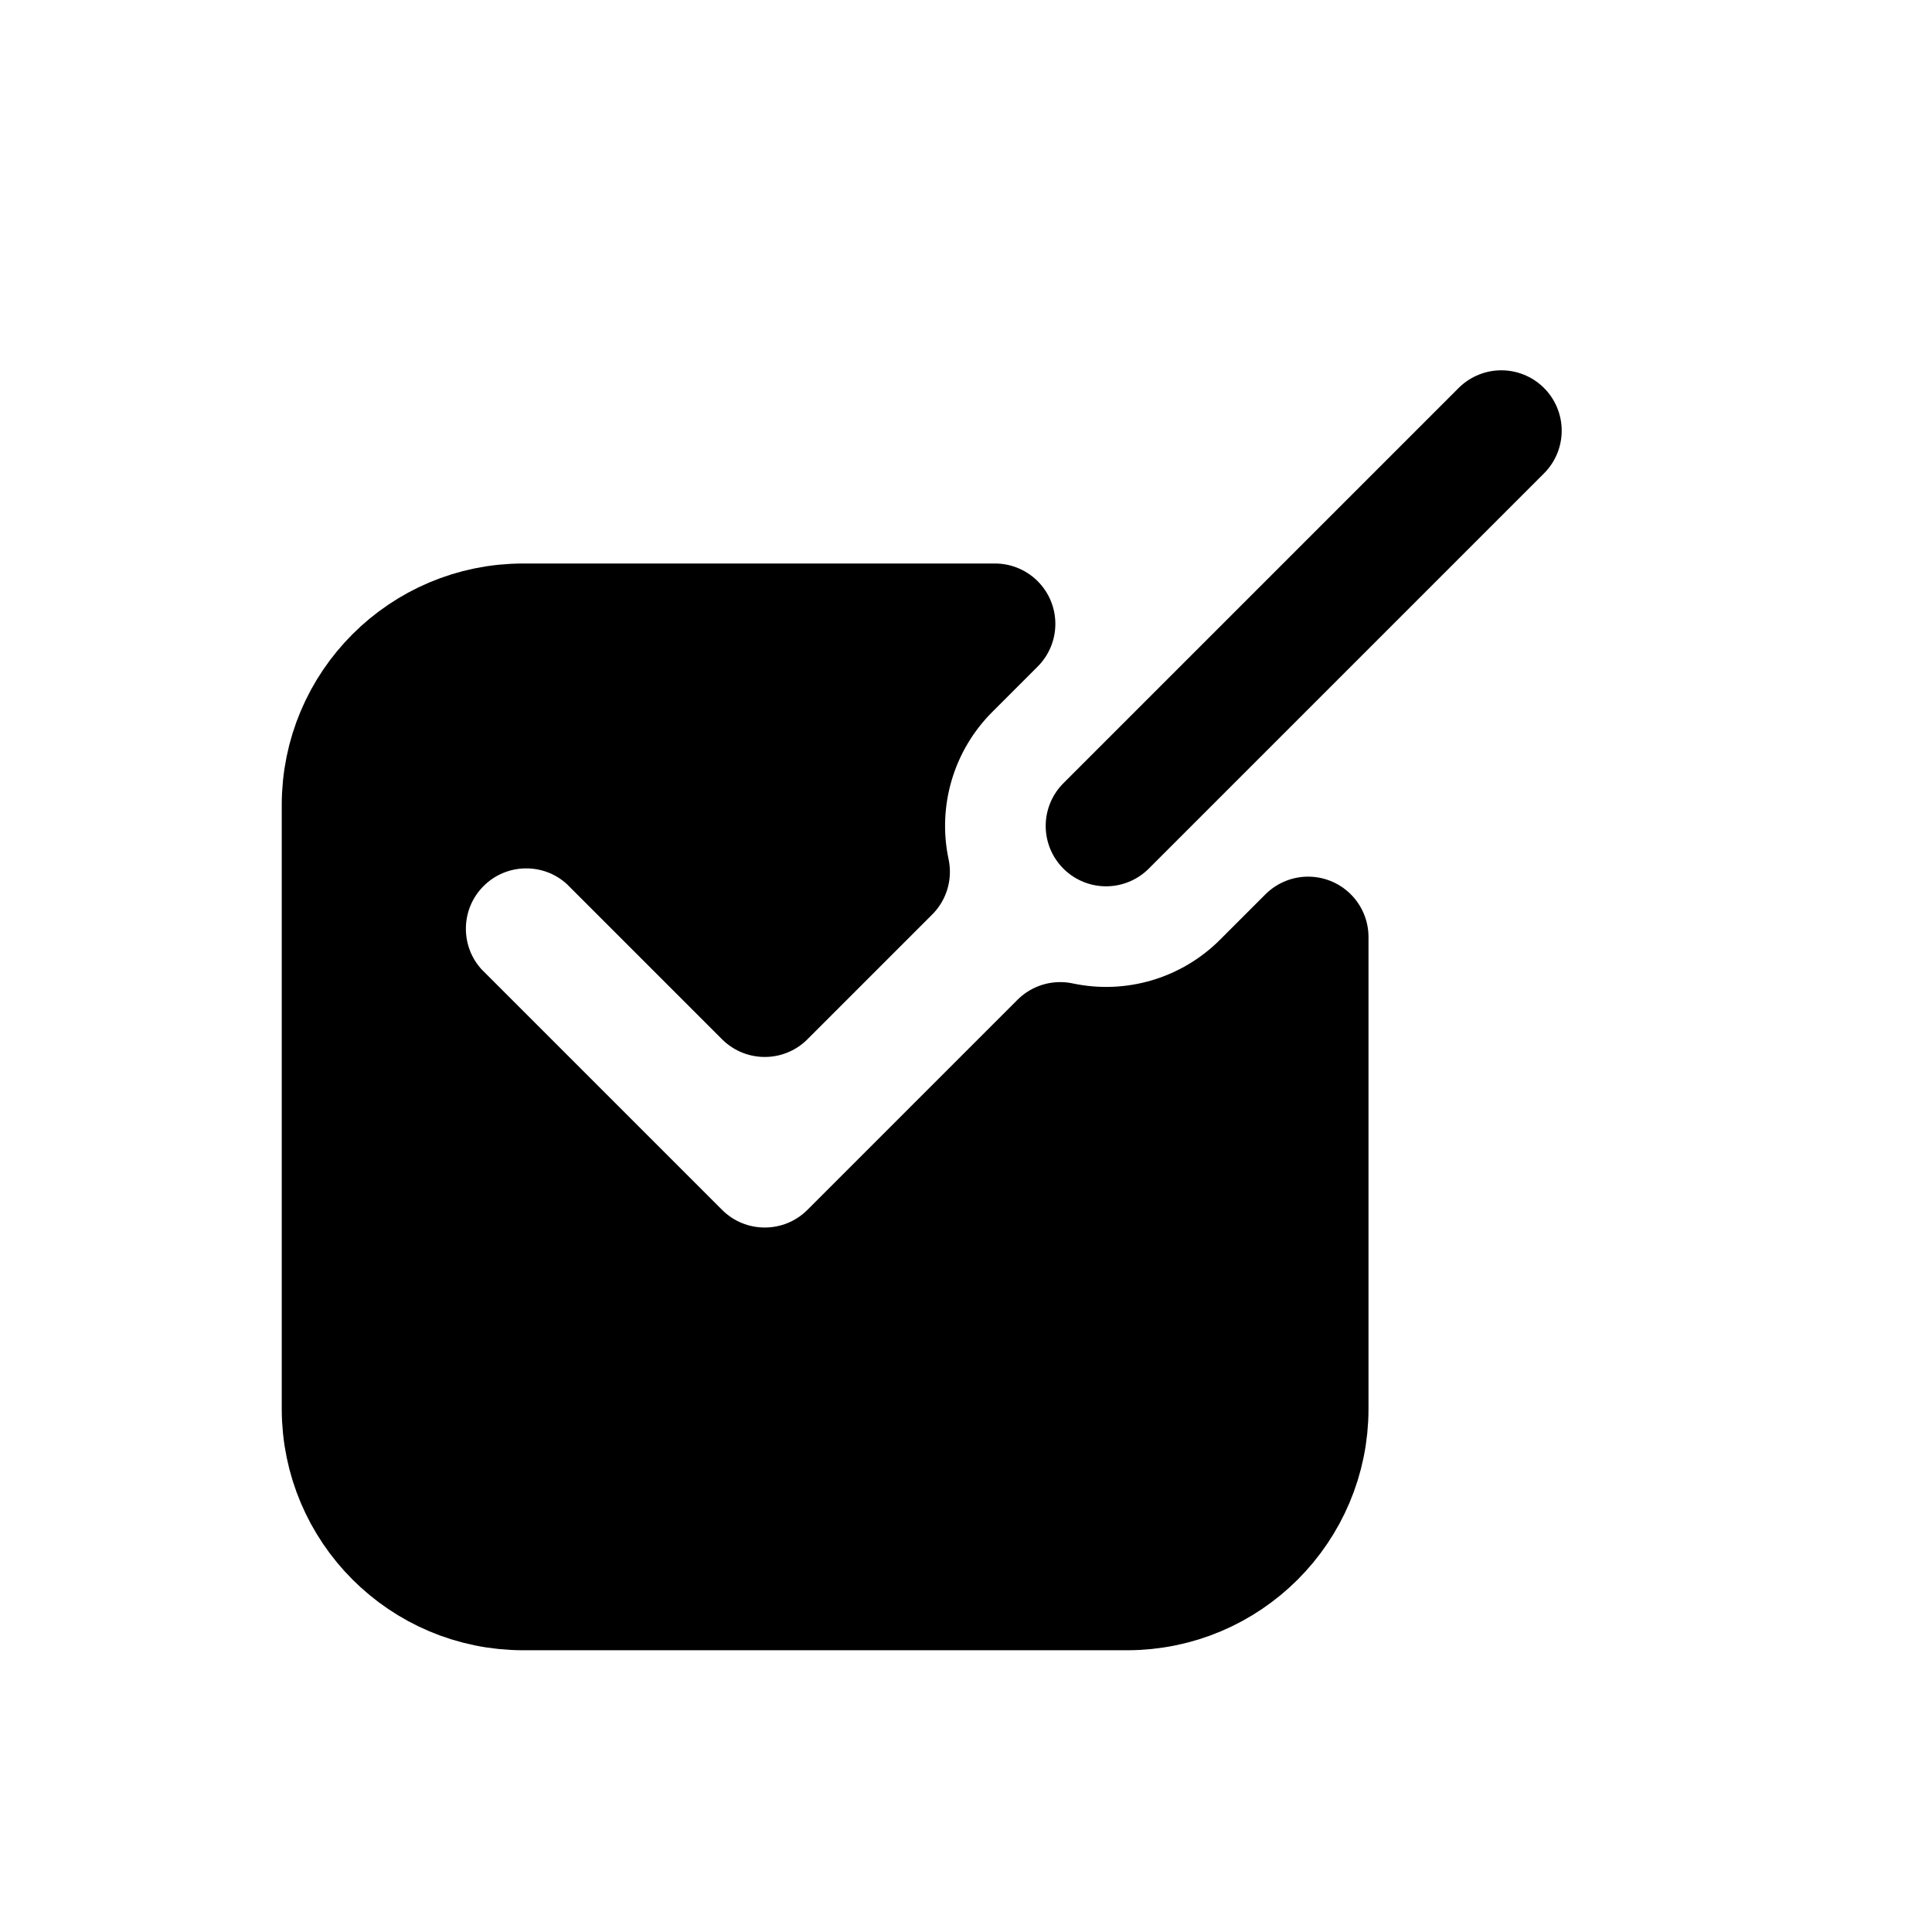
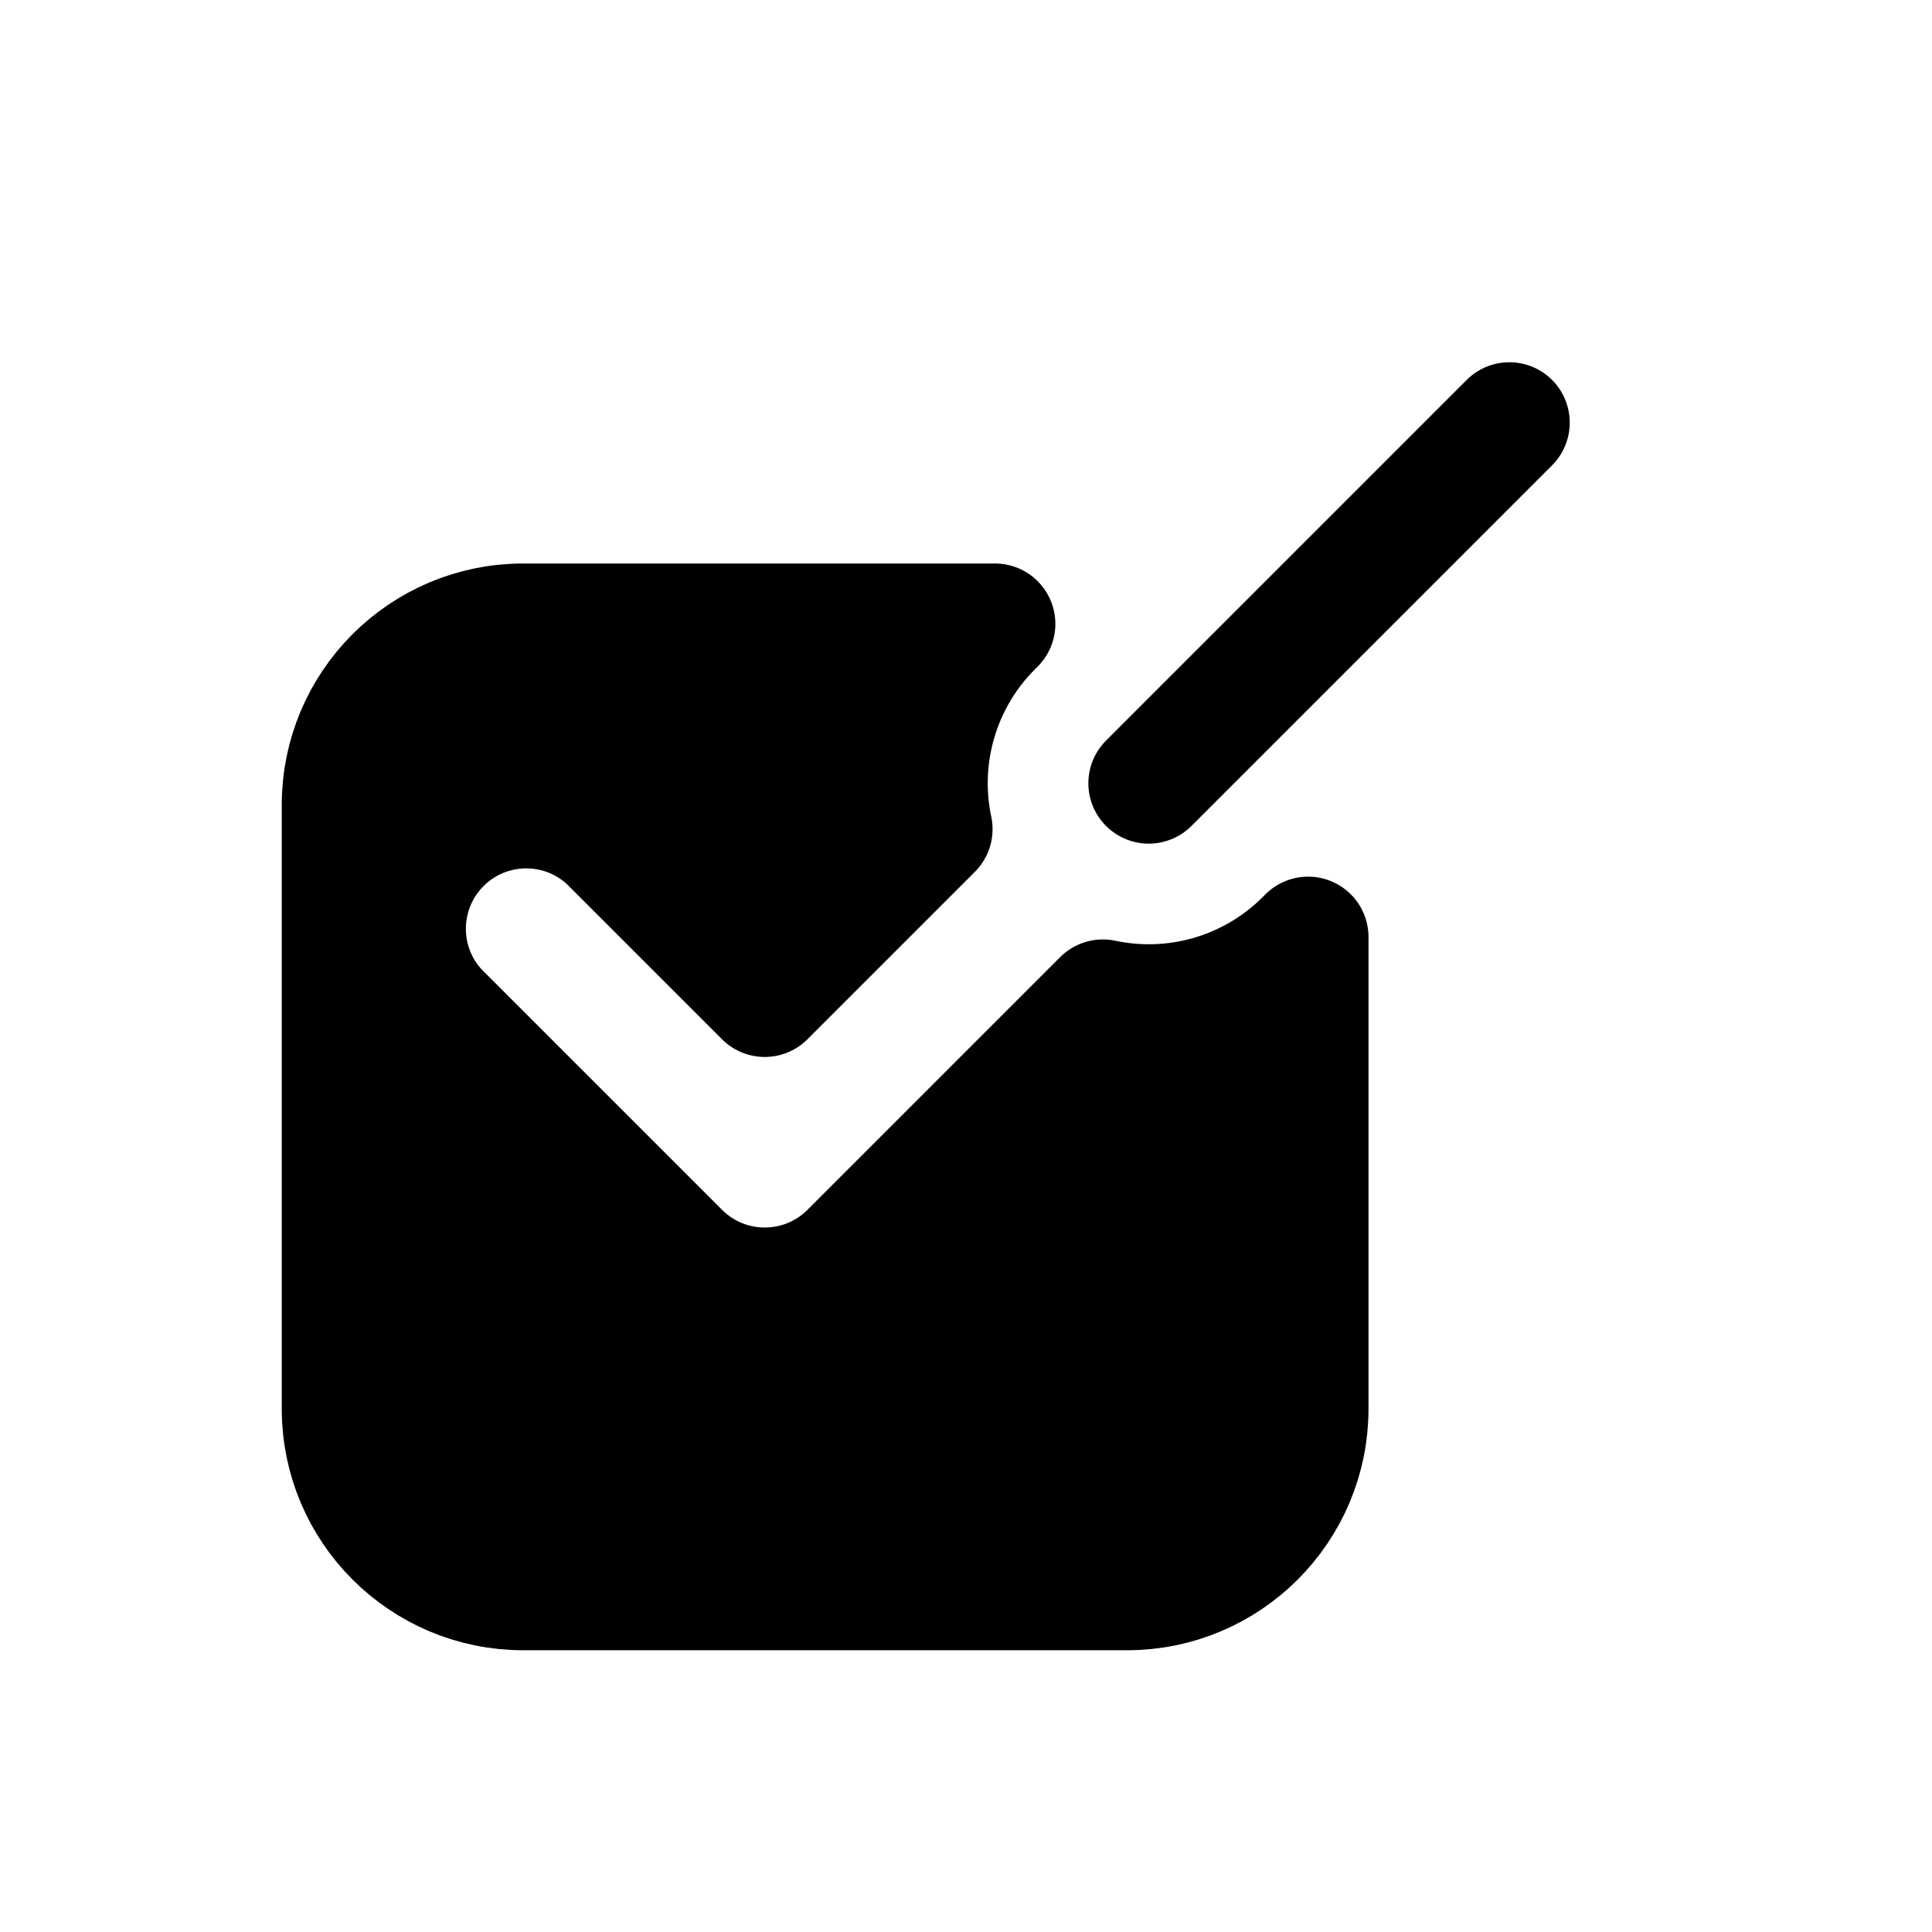
<svg xmlns="http://www.w3.org/2000/svg" viewBox="0 0 24 24" fill="currentColor" stroke="currentColor" stroke-width="1.5" stroke-linecap="round" stroke-linejoin="round">
-   <path d="M12.36 7.75H6.5A2.25 2.25 0 0 0 4.25 10V17.5A2.25 2.25 0 0 0 6.5 19.75H14A2.25 2.25 0 0 0 16.25 17.5V11.64L15.69 12.2A2.75 2.75 0 0 1 13.17 12.95L10.56 15.56A1.5 1.5 0 0 1 8.44 15.56L5.44 12.56A1.5 1.5 0 0 1 7.56 10.44L9.5 12.38L11.05 10.83A2.75 2.75 0 0 1 11.8 8.31Z" />
-   <path fill="none" d="M13.74 10.26L18.65 5.35" />
+   <path d="M12.36 7.75H6.5A2.25 2.25 0 0 0 4.25 10V17.5A2.25 2.25 0 0 0 6.5 19.75H14A2.25 2.25 0 0 0 16.25 17.5V11.64L16.22 11.67A2.75 2.75 0 0 1 13.7 12.42L10.56 15.56A1.5 1.5 0 0 1 8.44 15.56L5.44 12.56A1.5 1.5 0 0 1 7.56 10.44L9.5 12.38L11.58 10.3A2.75 2.75 0 0 1 12.33 7.78Z" />
+   <path fill="none" d="M14.27 9.73L18.75 5.25" />
</svg>
